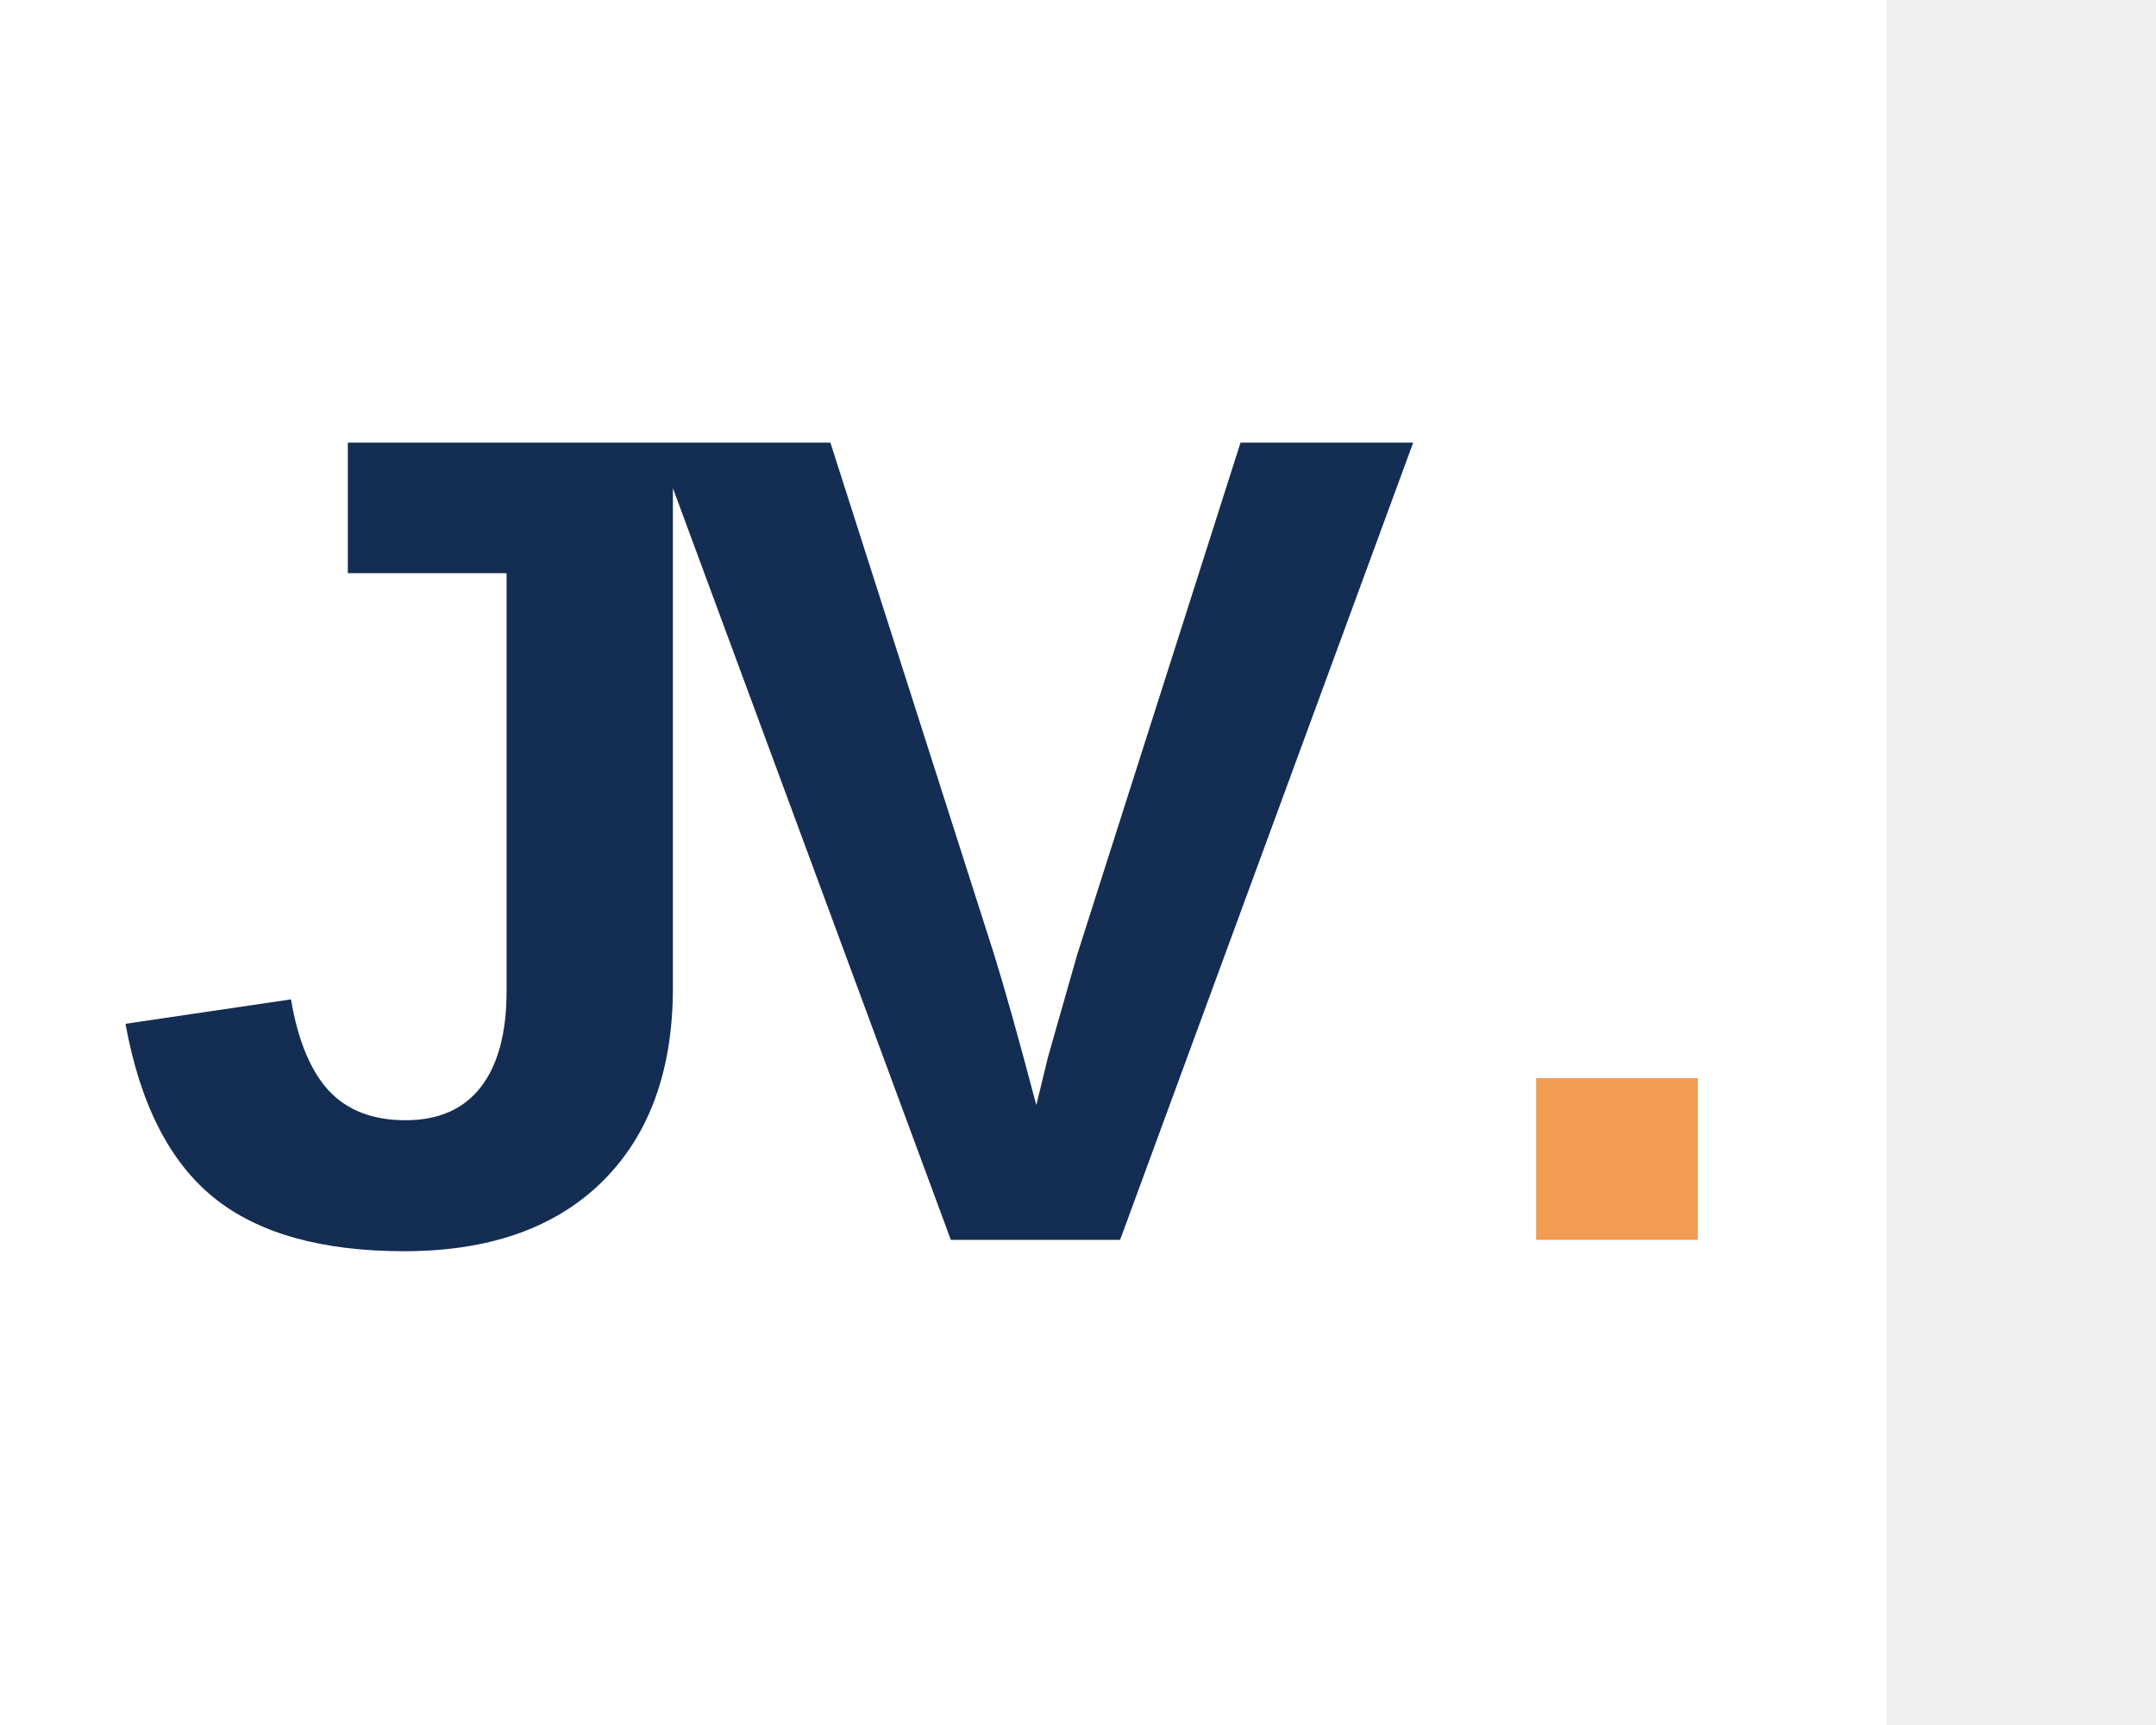
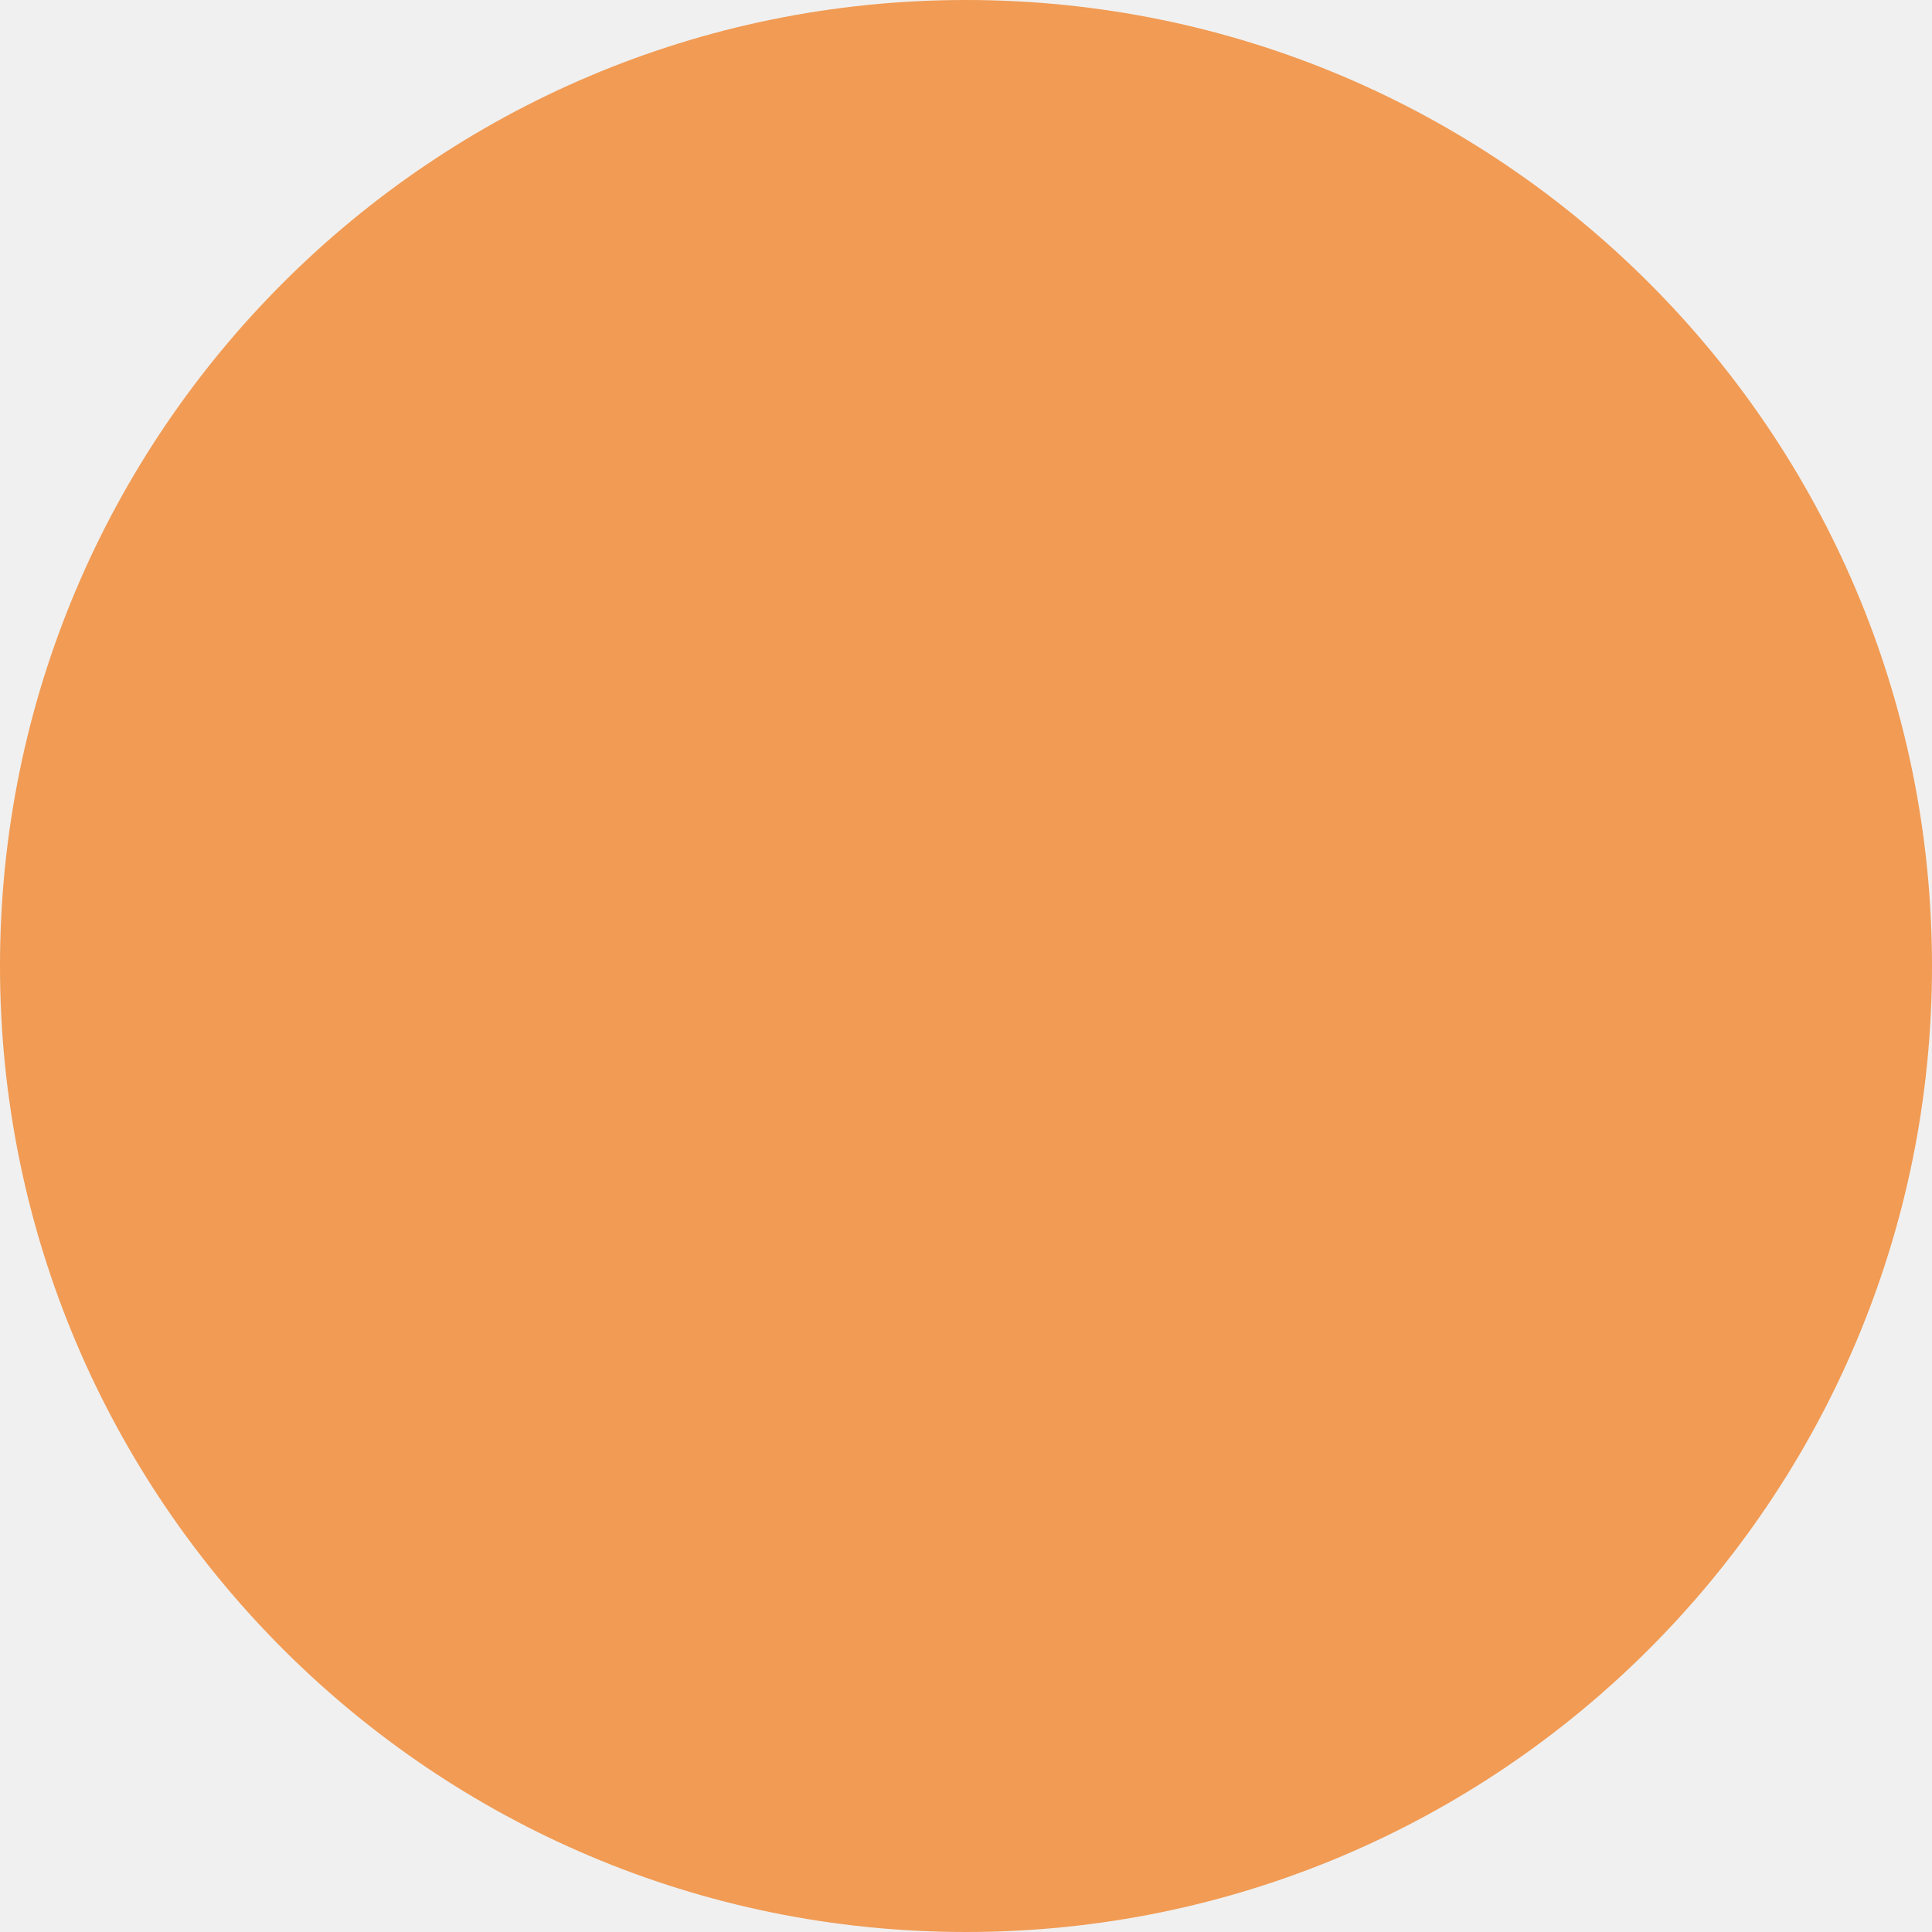
- <svg xmlns="http://www.w3.org/2000/svg" viewBox="0 0 80 64" role="img" aria-labelledby="title" width="70" height="56">
-   <rect width="70" height="70" fill="#ffffff" />
-   <text x="4" y="46" font-family="Geist, Arial, Helvetica, sans-serif" font-size="43" font-weight="850" letter-spacing="-0.09em" fill="#142d52">JV</text>
-   <rect x="57" y="40" width="6" height="6" fill="#f29b53" />
+ <svg xmlns="http://www.w3.org/2000/svg" width="1920" zoomAndPan="magnify" viewBox="0 0 1440 1440" height="1920" preserveAspectRatio="xMidYMid meet" version="1.0">
+   <defs>
+     <clipPath id="6626e45c15">
+       <path d="M 720 0 C 322.355 0 0 322.355 0 720 C 0 1117.645 322.355 1440 720 1440 C 1117.645 1440 1440 1117.645 1440 720 C 1440 322.355 1117.645 0 720 0 Z M 720 0 " clip-rule="nonzero" />
+     </clipPath>
+     <clipPath id="05c3b1ec17">
+       <path d="M 0 0 L 1440 0 L 1440 1440 L 0 1440 Z M 0 0 " clip-rule="nonzero" />
+     </clipPath>
+     <clipPath id="93835cc63d">
+       <path d="M 720 0 C 322.355 0 0 322.355 0 720 C 0 1117.645 322.355 1440 720 1440 C 1117.645 1440 1440 1117.645 1440 720 C 1440 322.355 1117.645 0 720 0 Z M 720 0 " clip-rule="nonzero" />
+     </clipPath>
+     <clipPath id="7e404bef46">
+       <rect x="0" width="1440" y="0" height="1440" />
+     </clipPath>
+   </defs>
+   <g clip-path="url(#6626e45c15)">
+     <g transform="matrix(1, 0, 0, 1, 0, -0.000000000000101068)">
+       <g clip-path="url(#7e404bef46)">
+         <g clip-path="url(#05c3b1ec17)">
+           <g clip-path="url(#93835cc63d)">
+             <rect x="-316.8" width="2073.6" fill="#f19b54" height="2073.6" y="-316.8" fill-opacity="1" />
+           </g>
+         </g>
+       </g>
+     </g>
+   </g>
</svg>
